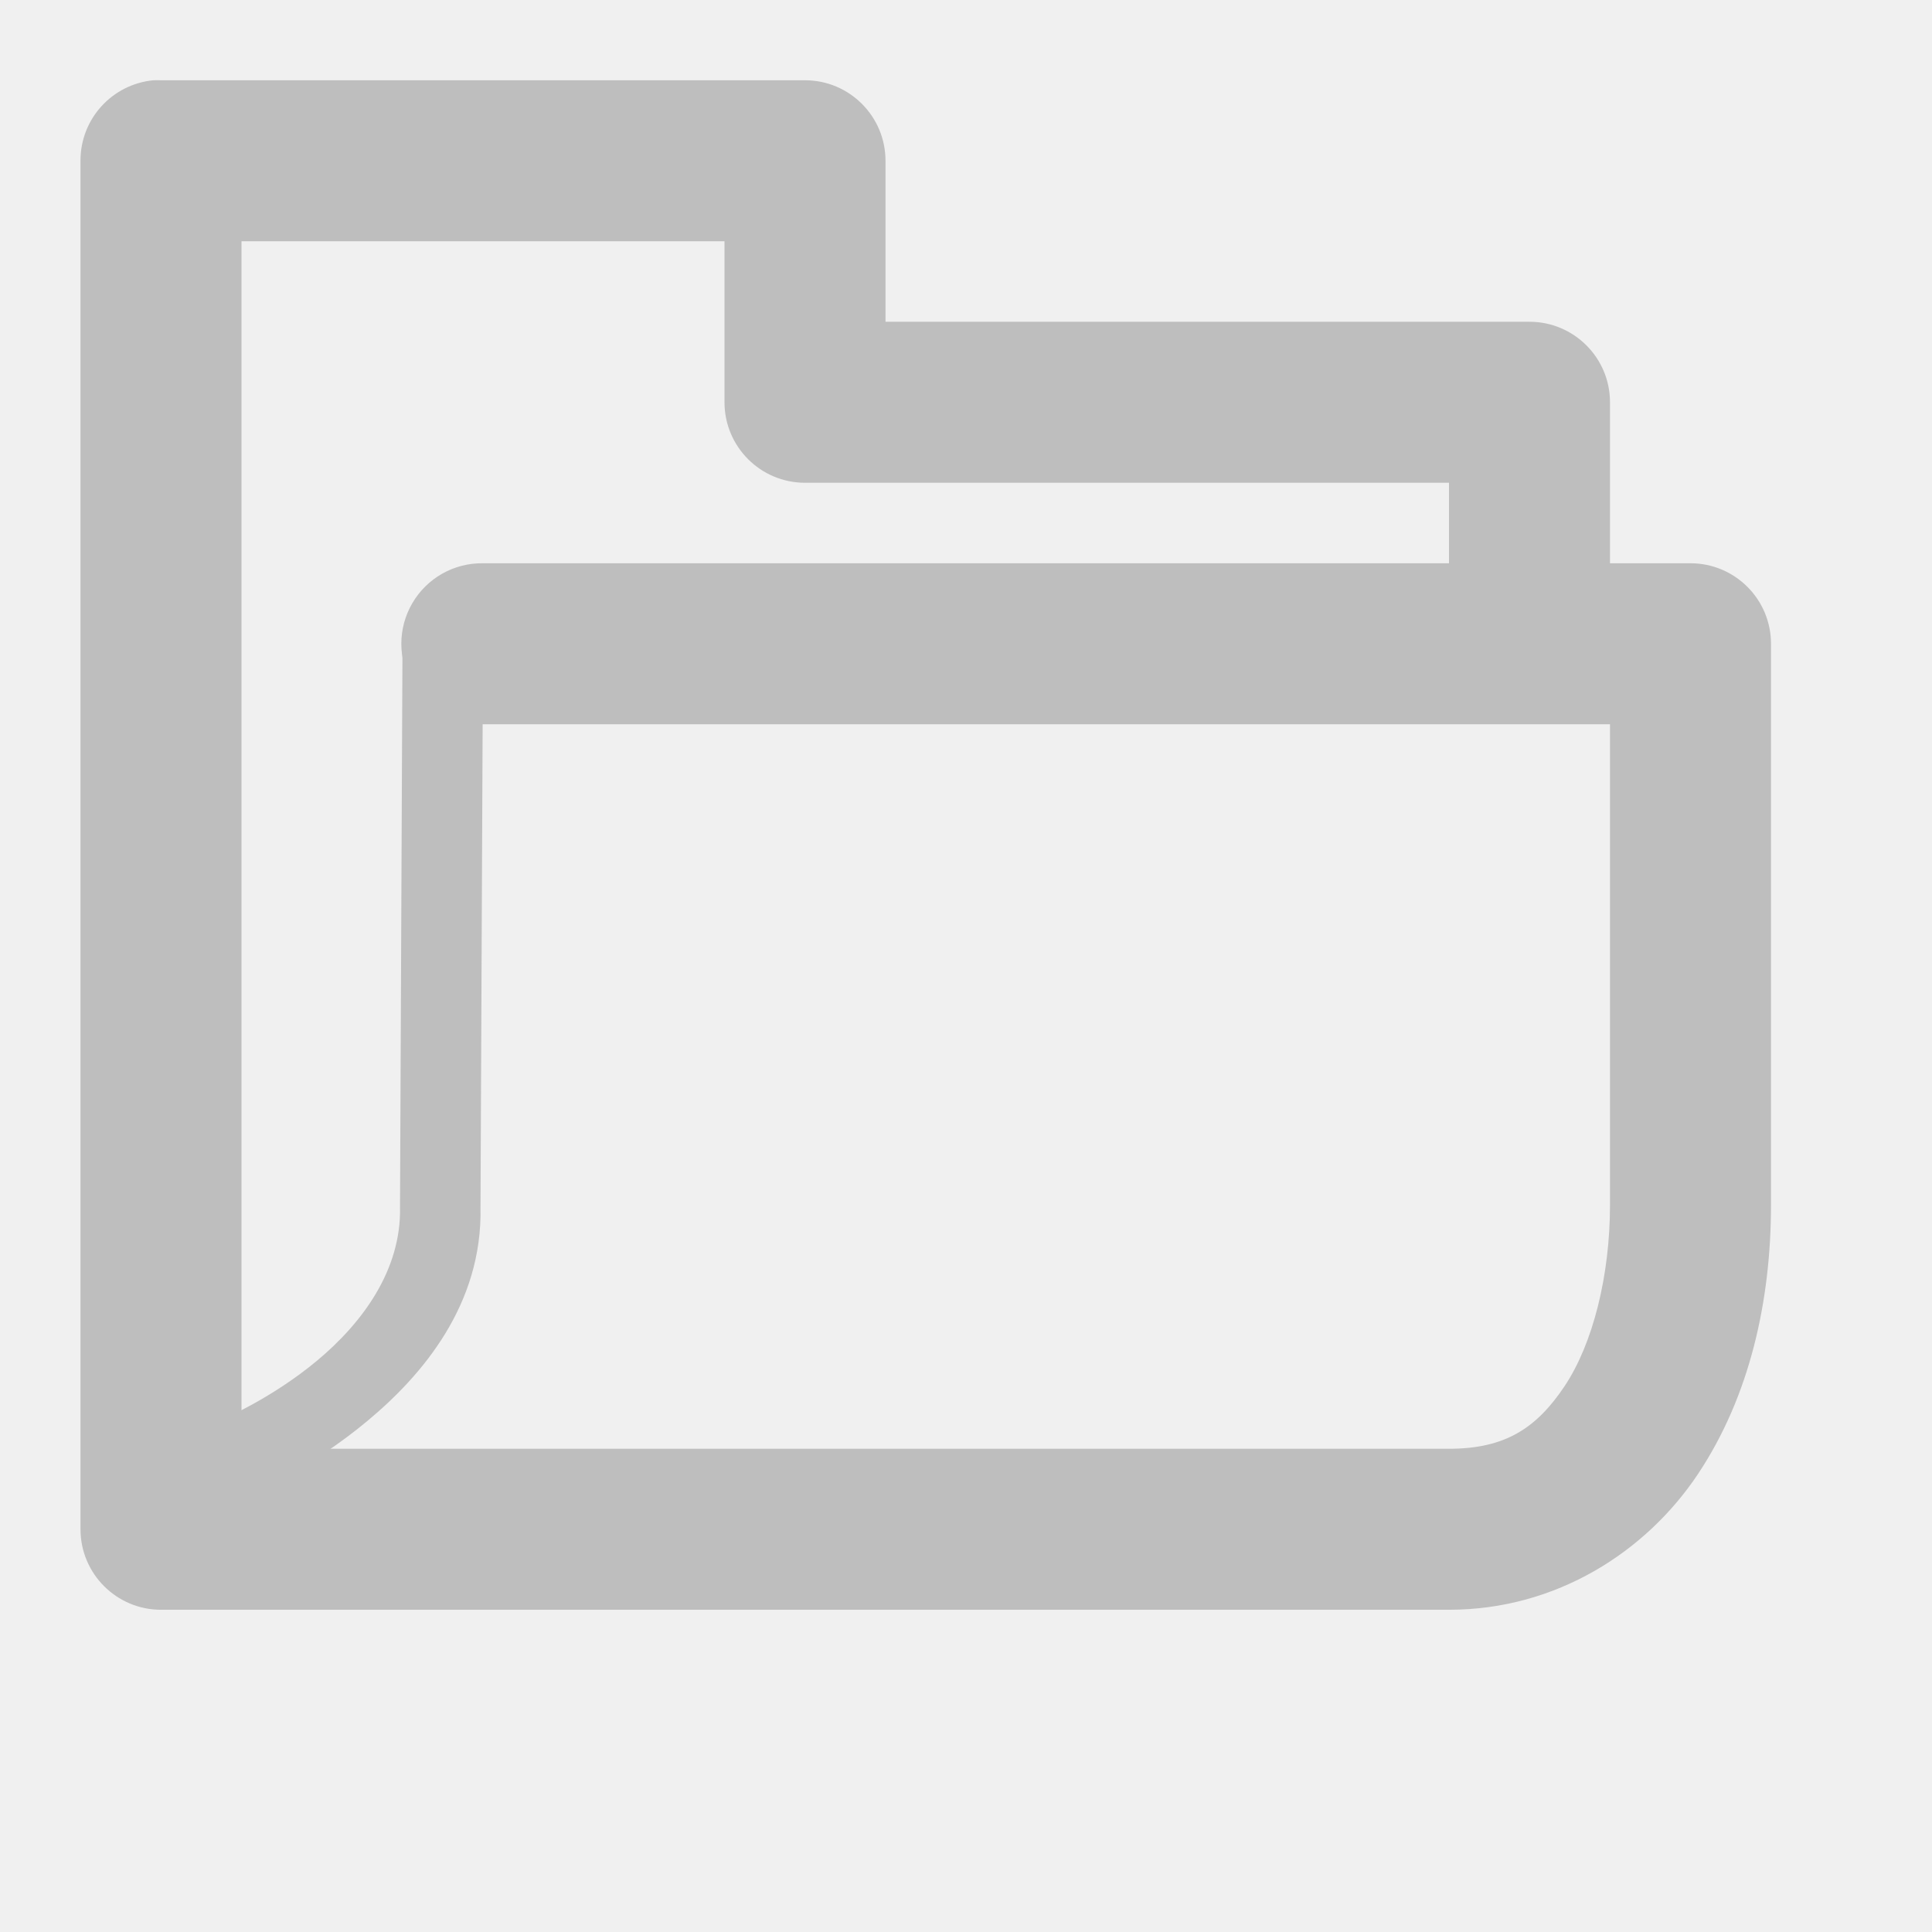
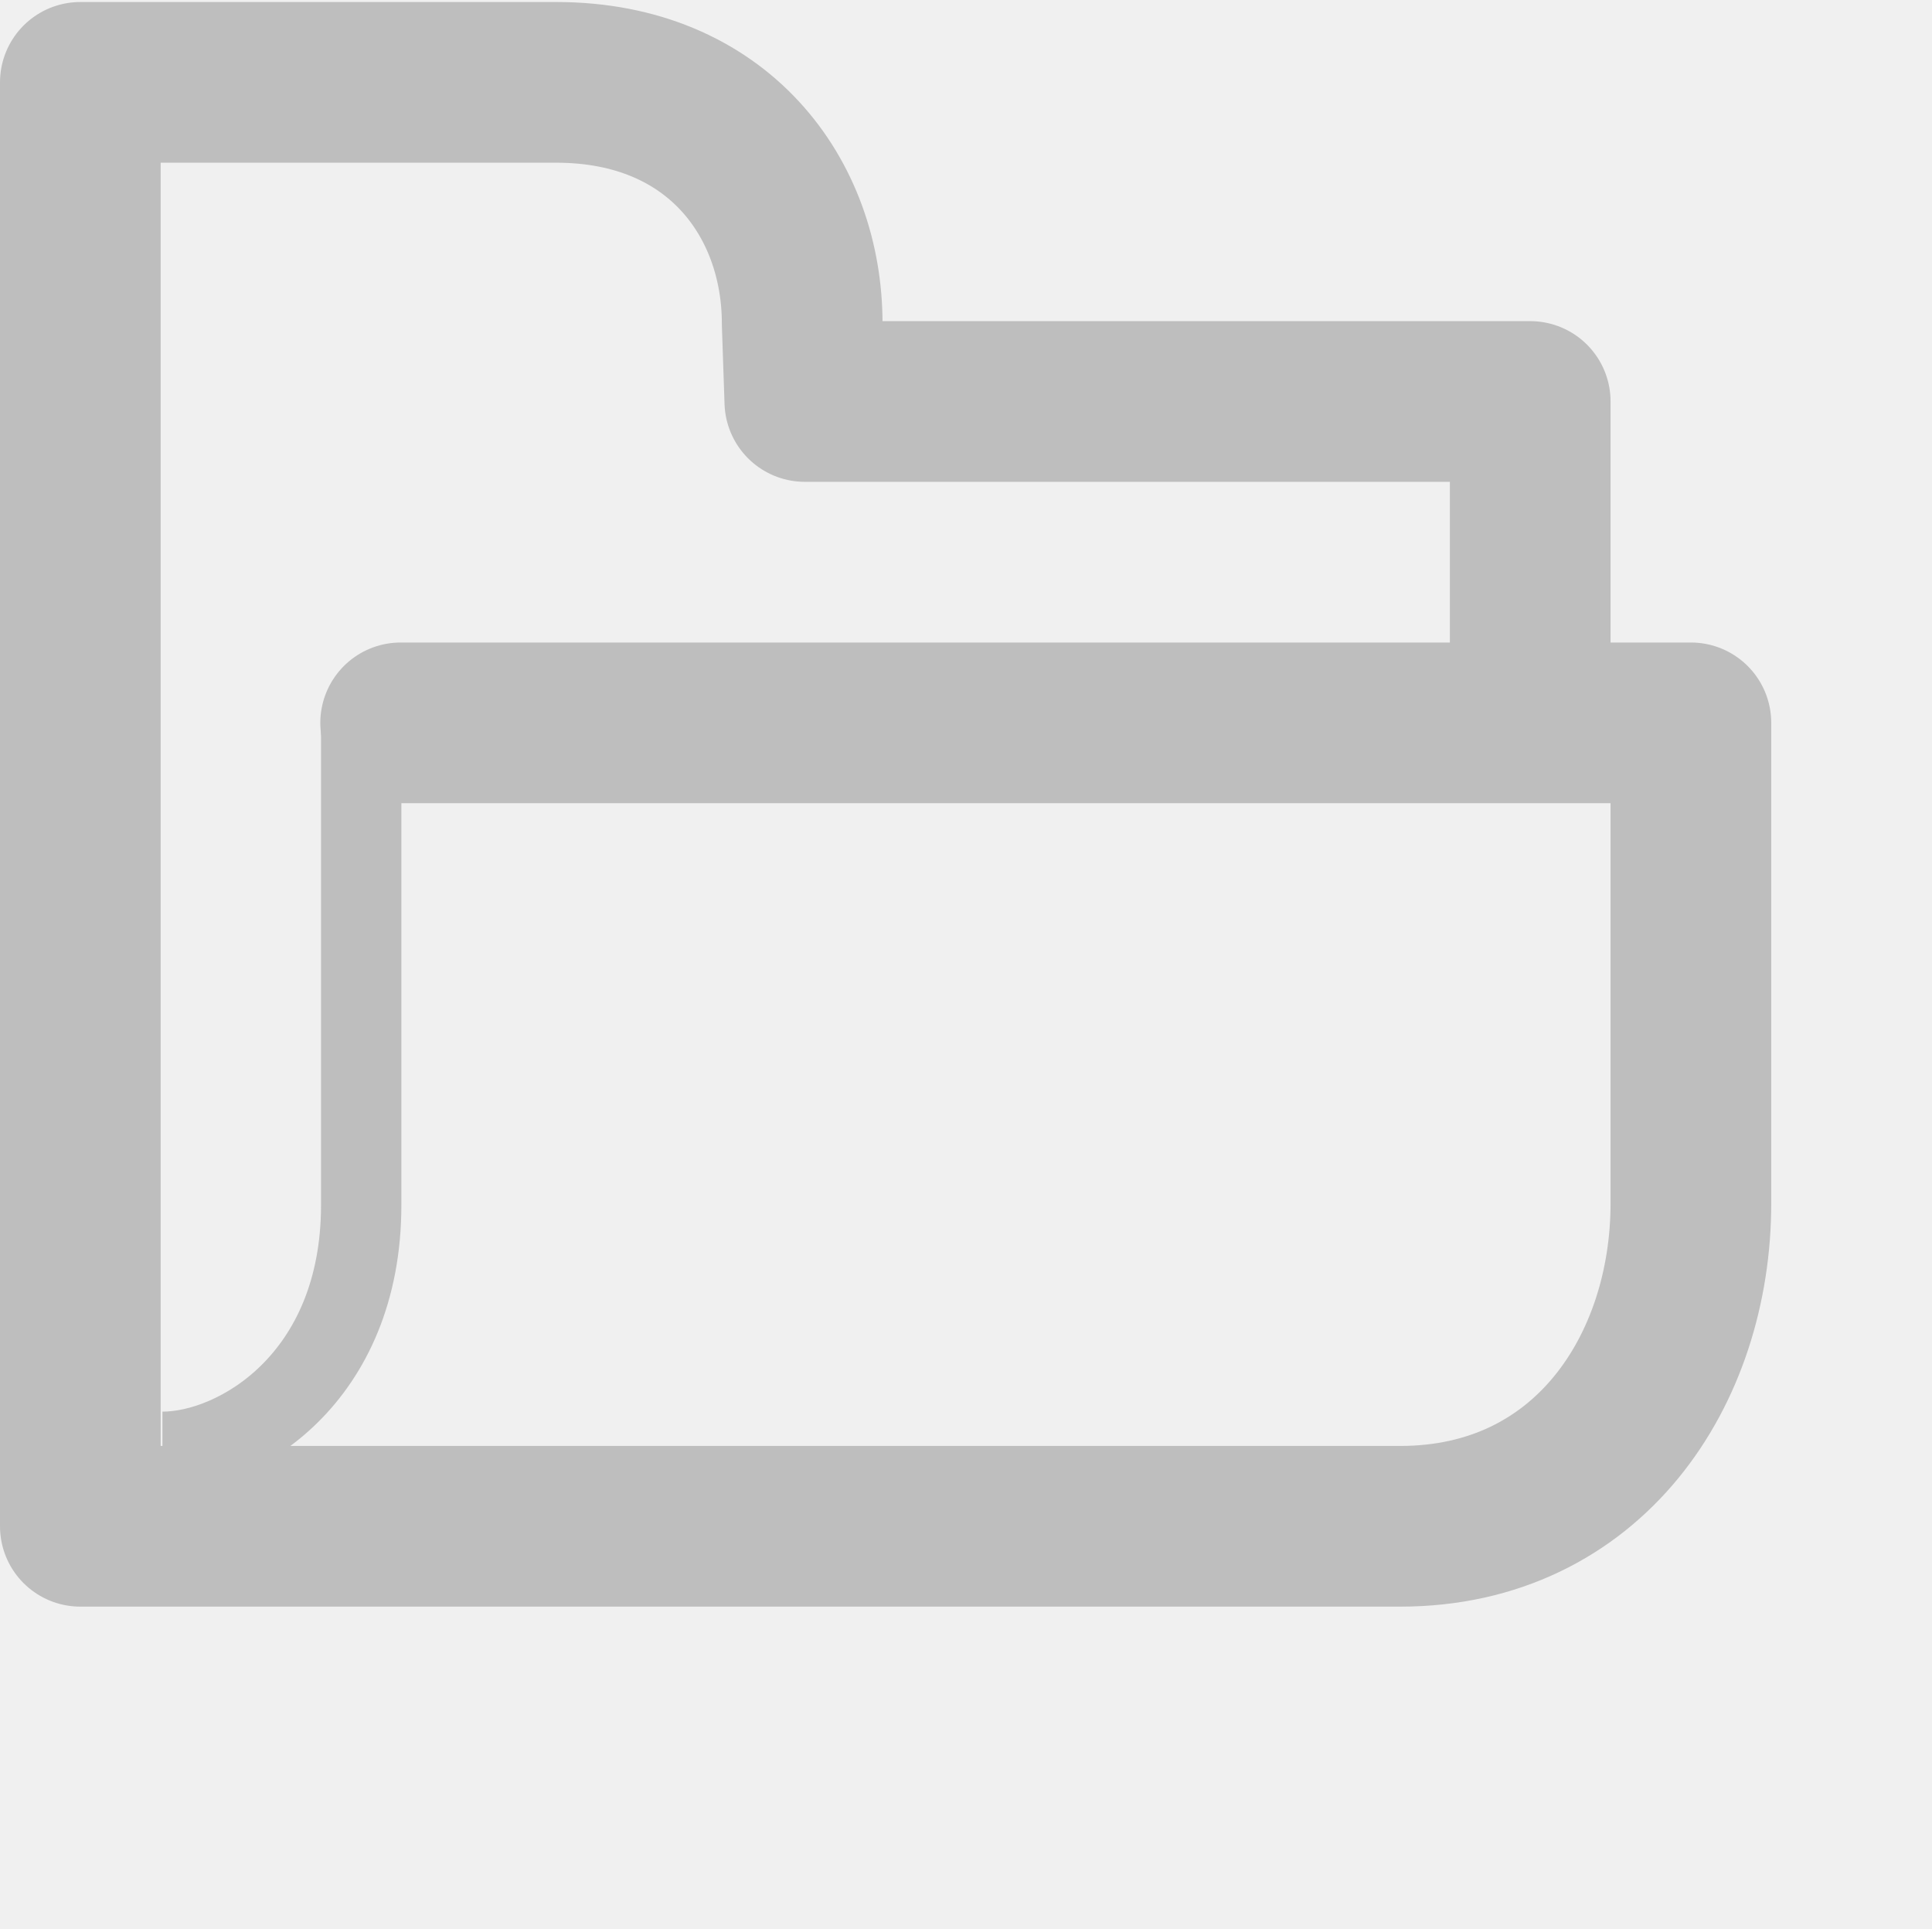
- <svg xmlns="http://www.w3.org/2000/svg" version="1.0" width="24" height="24" id="svg7384">
+ <svg xmlns="http://www.w3.org/2000/svg" version="1.0" width="24.048" height="24" id="svg7384">
  <defs id="defs7386" />
-   <g transform="translate(-1129,-175.0029)" id="layer3" />
-   <g transform="translate(-1129,-175.0029)" id="layer5">
-     <rect width="24" height="24" x="-1153" y="175.003" transform="scale(-1,1)" id="rect7466" style="opacity:0;fill:#ffffff;fill-opacity:1;stroke:none;display:inline" />
-     <path d="M 1130.906,176 C 1130.391,176.049 1129.998,176.482 1130,177 L 1130,194 C 1130,194.552 1130.448,195 1131,195 L 1147,195 C 1148.335,195 1149.451,194.278 1150.094,193.312 C 1150.736,192.347 1151,191.163 1151,189.969 L 1151,183 C 1151,182.448 1150.552,182 1150,182 L 1149,182 L 1149,180 C 1149,179.448 1148.552,179 1148,179 L 1140,179 L 1140,177 C 1140,176.448 1139.552,176 1139,176 L 1131,176 C 1130.969,175.999 1130.937,175.999 1130.906,176 L 1130.906,176 z M 1132,178 L 1138,178 L 1138,180 C 1138,180.552 1138.448,181 1139,181 L 1147,181 L 1147,182 L 1135,182 C 1134.639,181.995 1134.304,182.184 1134.122,182.496 C 1133.94,182.807 1133.94,183.193 1134.122,183.504 C 1134.304,183.816 1134.639,184.005 1135,184 L 1147.812,184 L 1148.219,184 L 1149,184 L 1149,189.969 C 1149,190.852 1148.787,191.694 1148.438,192.219 C 1148.088,192.744 1147.698,193 1147,193 L 1132,193 L 1132,178 z" id="path4631" style="fill:#bebebe;fill-opacity:1;stroke:none;stroke-width:2;stroke-linecap:round;stroke-linejoin:round;stroke-miterlimit:4;stroke-dasharray:none;stroke-opacity:1" />
-     <path d="M 1134,183 L 1133.969,190 C 1133.986,190.781 1133.5,191.438 1132.938,191.906 C 1132.375,192.375 1131.781,192.625 1131.781,192.625 L 1132.188,193.531 C 1132.188,193.531 1132.877,193.227 1133.562,192.656 C 1134.248,192.086 1134.995,191.207 1134.969,190 L 1135,183 L 1134,183 z" id="path5427" style="fill:#bebebe;fill-opacity:1;stroke:none;stroke-width:1px;stroke-linecap:butt;stroke-linejoin:miter;stroke-opacity:1" />
+   <g transform="translate(-1130.015,-174.0029)" id="layer3" />
+   <g transform="translate(-1130.015,-174.0029)" id="layer5">
+     <rect width="24" height="24" x="-1154.062" y="174.003" transform="scale(-1,1)" id="rect7466" style="opacity:0;fill:#ffffff;fill-opacity:1;stroke:none;display:inline" />
+     <g transform="translate(680,761)" id="g7495">
+       <path d="M 455.002,-578 L 471.062,-578 L 471.062,-572.021 C 471.062,-569.944 469.786,-568 467.444,-568 L 451.015,-568 L 451.015,-585.972 L 456.938,-585.972 C 458.953,-585.972 460,-584.529 460,-582.972 L 460.033,-582 L 469.062,-582 L 469.062,-578" id="path4631" style="fill:none;stroke:#bebebe;stroke-width:2;stroke-linecap:round;stroke-linejoin:round;stroke-miterlimit:4;stroke-dasharray:none;stroke-opacity:1" />
+       <path d="M 454.511,-577.941 L 454.511,-572 C 454.511,-569.834 452.965,-568.927 452.037,-568.927" id="path5427" style="fill:none;stroke:#bebebe;stroke-width:1px;stroke-linecap:butt;stroke-linejoin:miter;stroke-opacity:1" />
+     </g>
  </g>
-   <g transform="translate(-1129,-175.0029)" id="layer7" />
-   <g transform="translate(-1129,-175.0029)" id="layer2" />
-   <g transform="translate(-1129,-175.0029)" id="layer8" />
-   <g transform="translate(-1129,-1127.365)" id="layer1" />
-   <g transform="translate(-1129,-175.0029)" id="layer4" />
-   <g transform="translate(-1129,-175.0029)" id="layer9" />
-   <g transform="translate(-1129,-175.0029)" id="layer6" />
+   <g transform="translate(-1130.015,-174.0029)" id="layer7" />
+   <g transform="translate(-1130.015,-174.0029)" id="layer2" />
+   <g transform="translate(-1130.015,-174.0029)" id="layer8" />
+   <g transform="translate(-1130.015,-1126.365)" id="layer1" />
+   <g transform="translate(-1130.015,-174.0029)" id="layer4" />
+   <g transform="translate(-1130.015,-174.0029)" id="layer9" />
+   <g transform="translate(-1130.015,-174.0029)" id="layer6" />
</svg>
